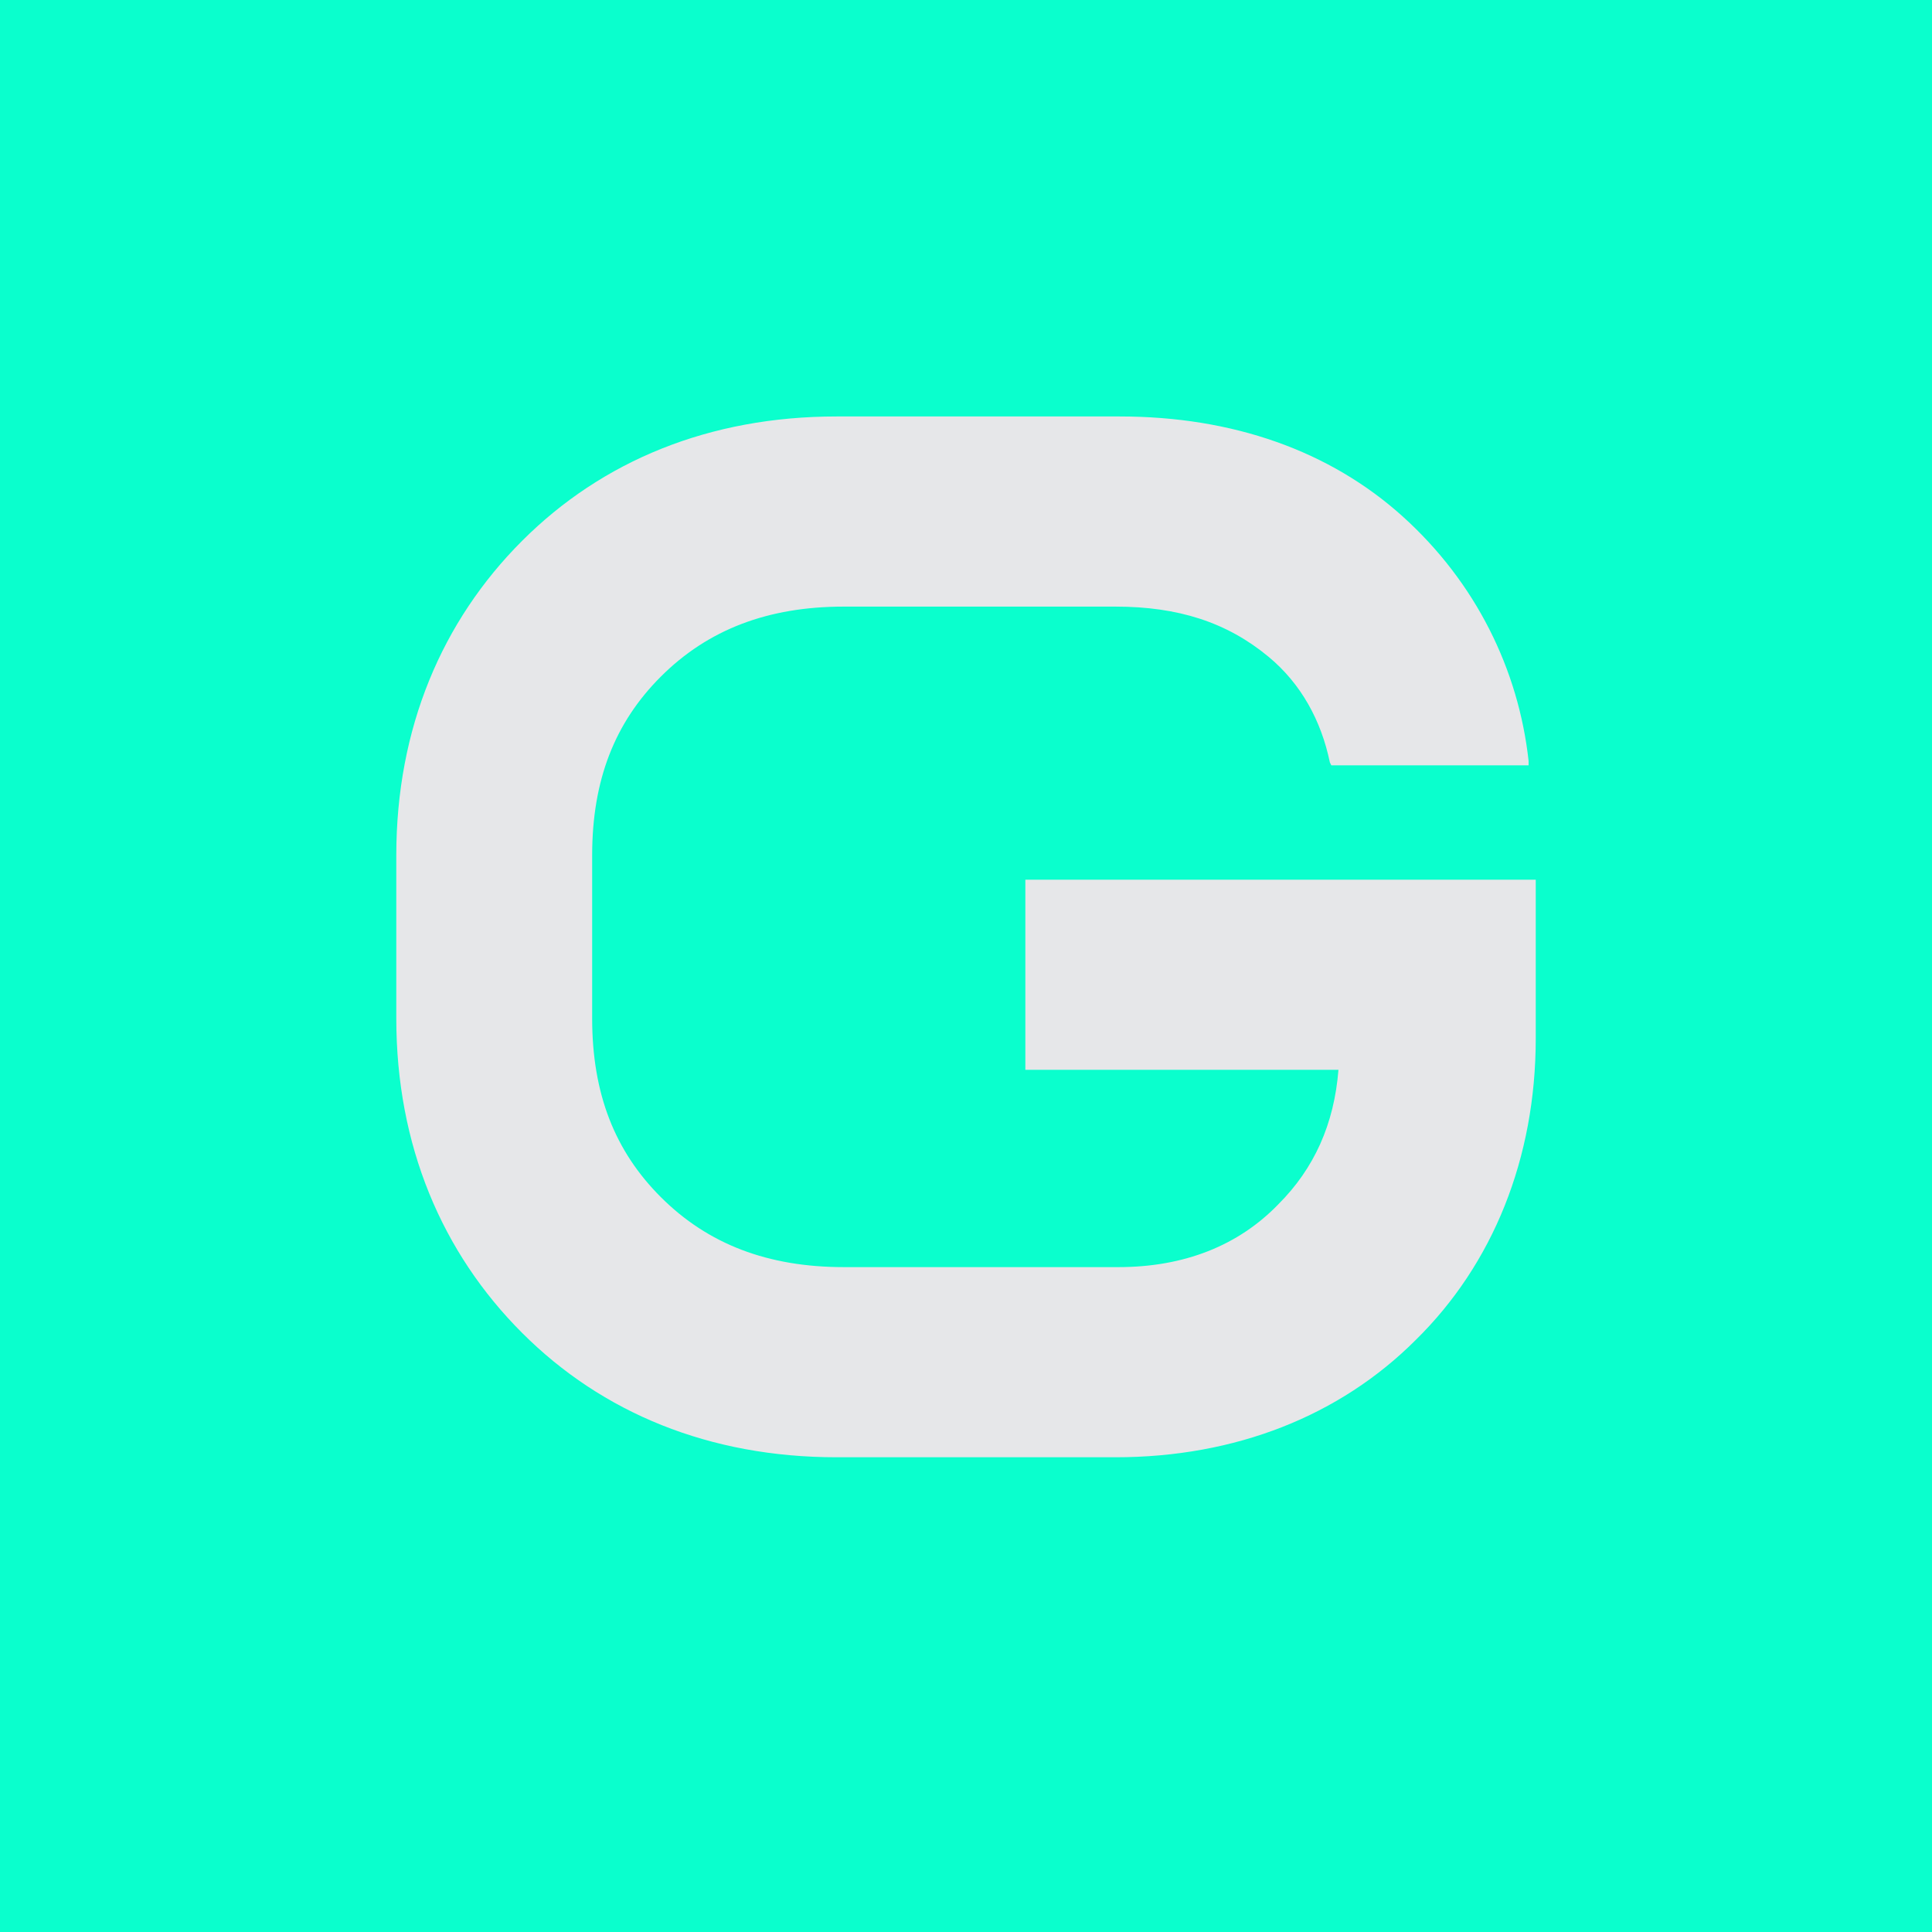
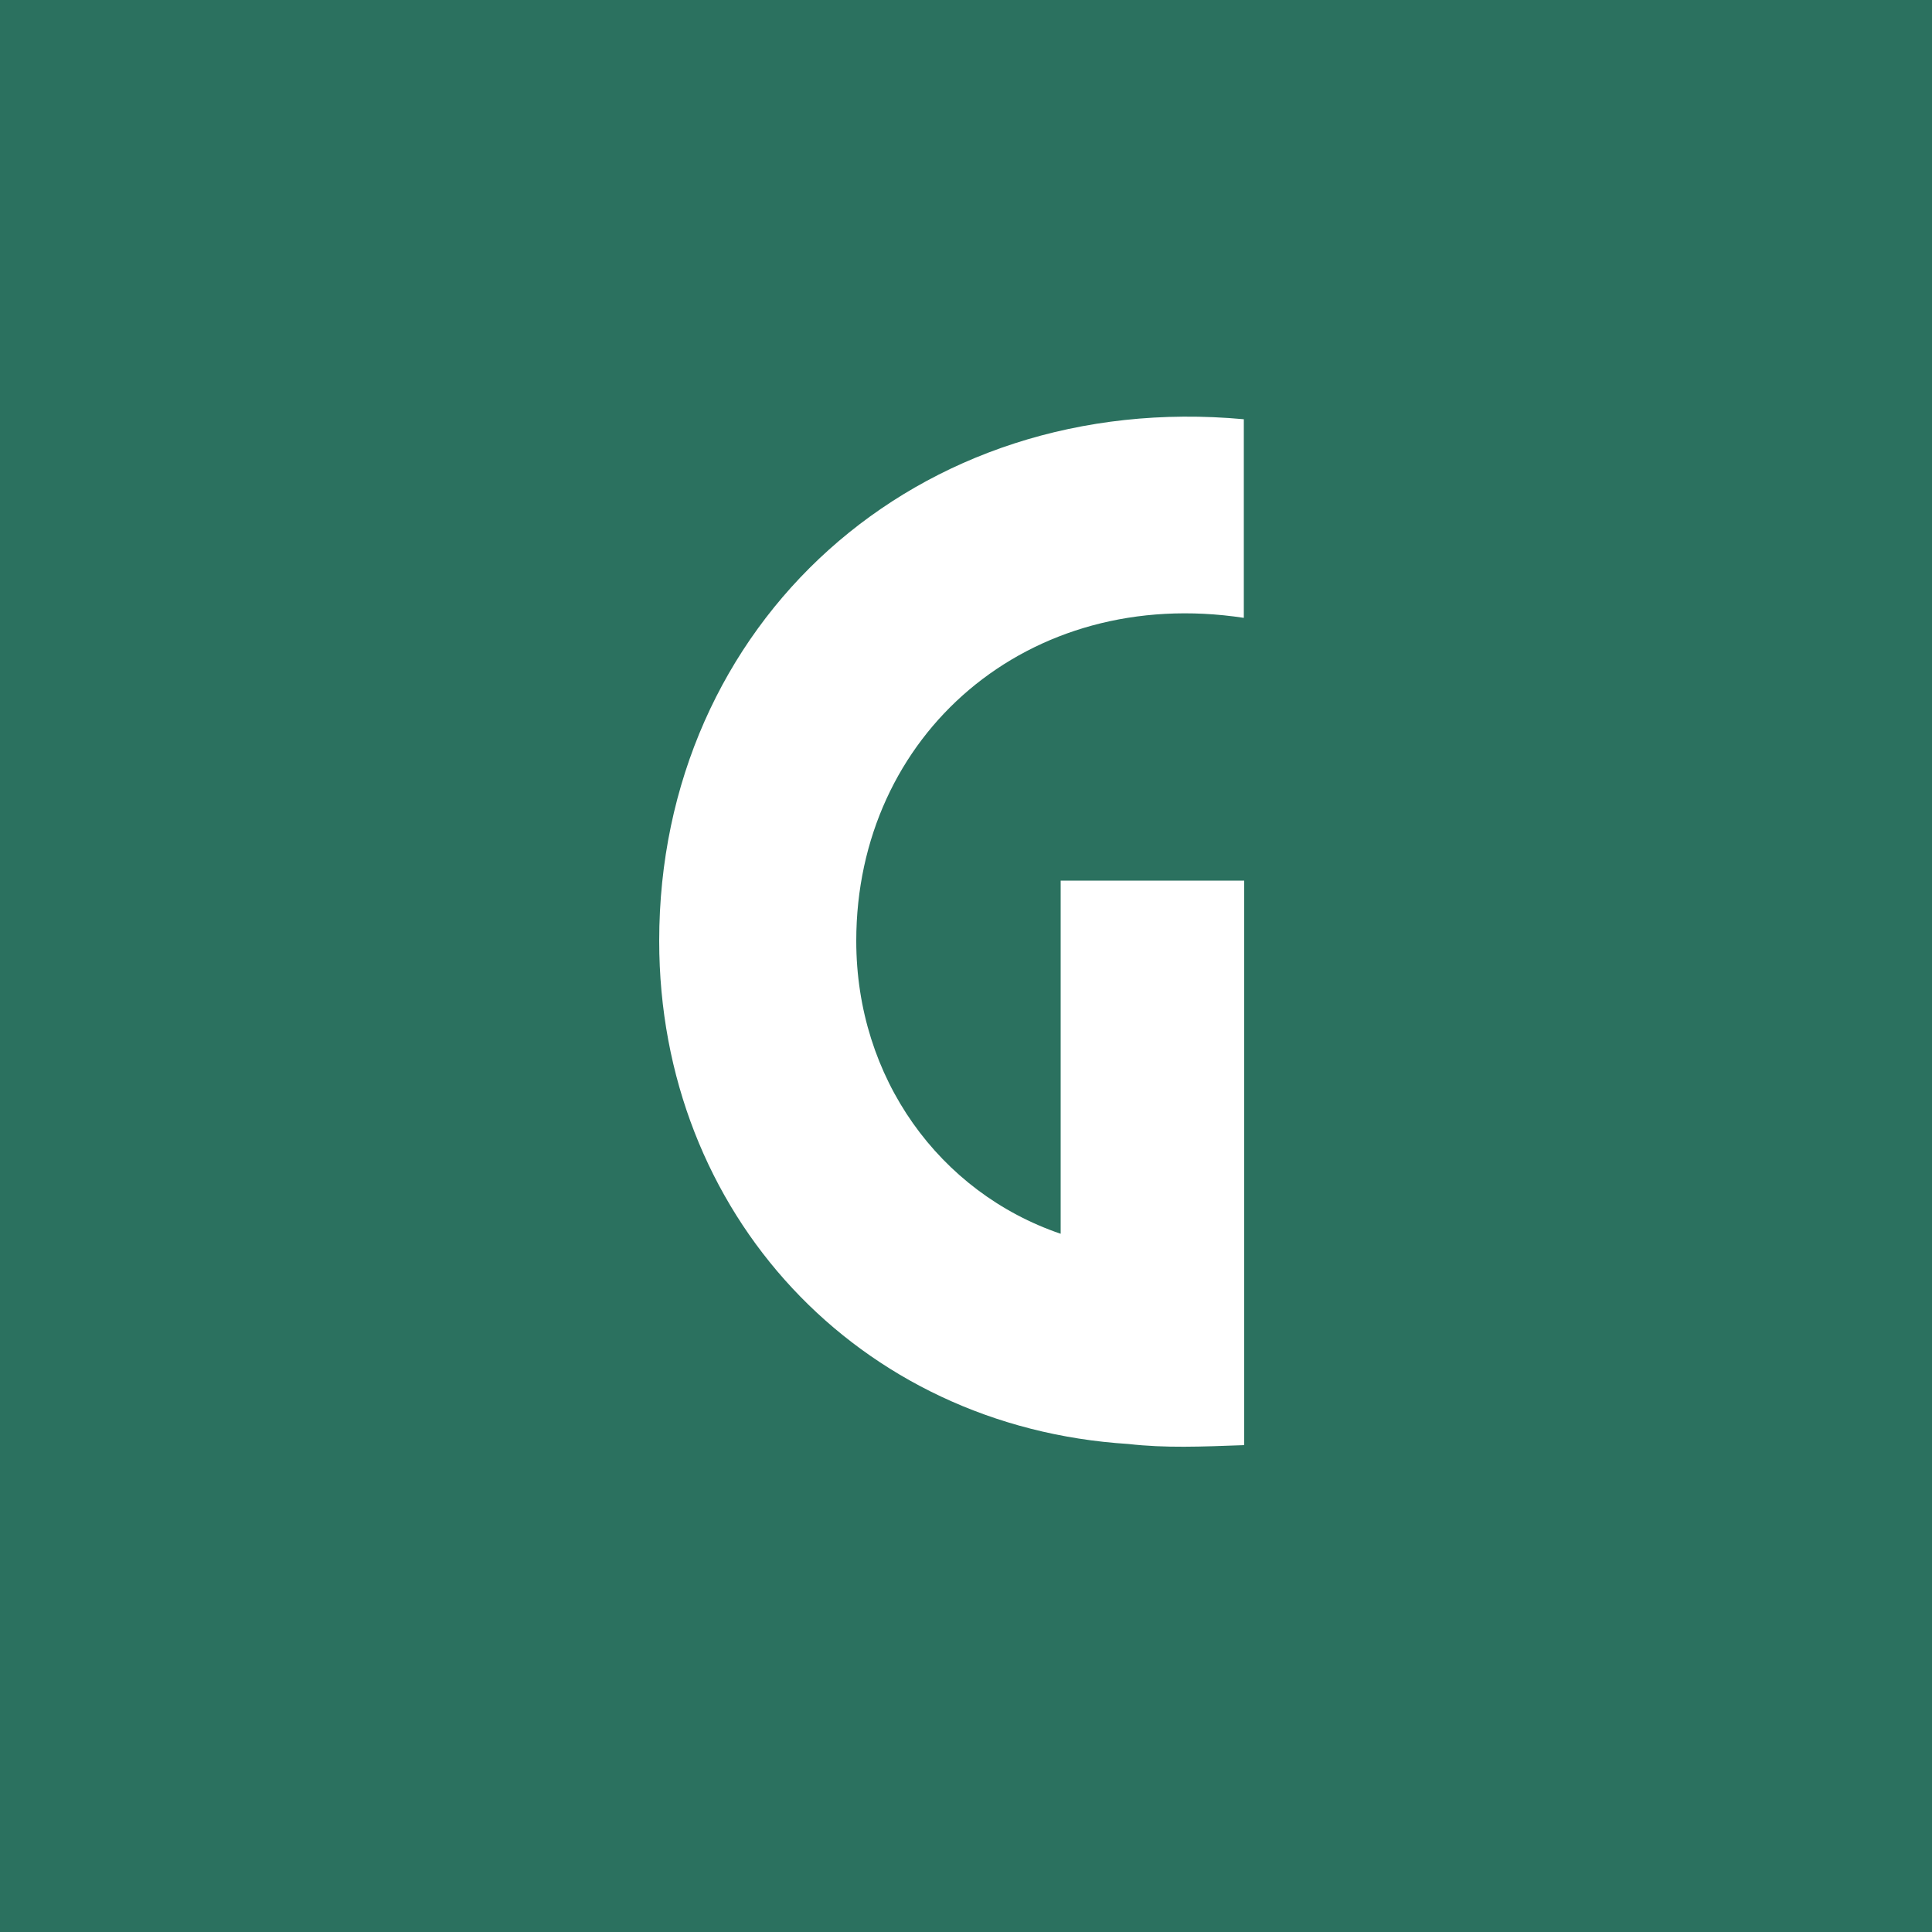
- <svg xmlns="http://www.w3.org/2000/svg" id="Layer_1" viewBox="0 0 500 500">
-   <defs>
-     <style>
-       .cls-1 {
-         fill: #0affcd;
-       }
- 
-       .cls-2 {
-         fill: #e6e7e9;
-       }
-     </style>
-   </defs>
-   <rect class="cls-1" y="-2.16" width="502.16" height="502.16" />
-   <path class="cls-2" d="M135.12,344.95c-20.72-20.72-32.56-48.47-32.56-81.4v-42.18c0-32.93,11.84-60.68,32.56-81.4,20.72-20.72,48.47-32.19,81.4-32.19h73.26c29.23,0,54.39,8.88,73.26,25.9,18.87,17.02,29.97,39.59,32.56,63.27v1.11h-51.06l-.37-.74c-2.22-10.73-7.4-20.35-15.91-27.38-10.73-8.88-23.31-12.95-39.59-12.95h-70.3c-19.61,0-35.15,5.92-47.36,18.13-11.84,11.84-17.76,26.64-17.76,46.25v42.18c0,19.61,5.92,34.41,17.76,46.25,12.21,12.21,27.75,18.13,47.36,18.13h71.04c17.02,0,31.08-5.55,41.44-16.28,9.25-9.25,14.43-20.72,15.54-34.78h-81.03v-49.21h132.09v41.07c0,31.08-11.1,58.46-31.08,78.07-19.61,19.61-46.62,30.34-77.7,30.34h-72.15c-32.93,0-60.68-11.47-81.4-32.19Z" />
+ <svg xmlns="http://www.w3.org/2000/svg" version="1.1" id="Vrstva_1" x="0px" y="0px" viewBox="0 0 500 500" style="enable-background:new 0 0 500 500;" xml:space="preserve">
+   <style type="text/css">
+ 	.st0{fill:#1D1D1B;}
+ 	.st1{fill:none;}
+ 	.st2{fill:#FFFFFF;}
+ 	.st3{fill:#231F20;}
+ 	.st4{fill:#FE3600;}
+ 	.st5{fill:#FFAFFF;}
+ 	.st6{fill:#2B715F;}
+ 	.st7{fill:#13090C;}
+ 	.st8{fill:#FB28AB;}
+ 	.st9{fill:#FB3E02;}
+ 	.st10{fill:#140E12;}
+ </style>
+   <rect class="st6" width="500" height="500" />
+   <g>
+     <rect x="-1.3" y="112.9" class="st1" width="501.5" height="294.7" />
+     <path class="st2" d="M292,373.7c-69.9-4.4-121.4-59.6-121.4-130.2c0-82.1,66.6-142.8,151.3-135v51.4   c-55.9-8.5-100.3,30.3-100.3,83.6c0,35.5,21.5,65.1,52.9,75.8v-91.4H322v146.1C310.9,374.4,301.6,374.8,292,373.7z" />
+   </g>
</svg>
